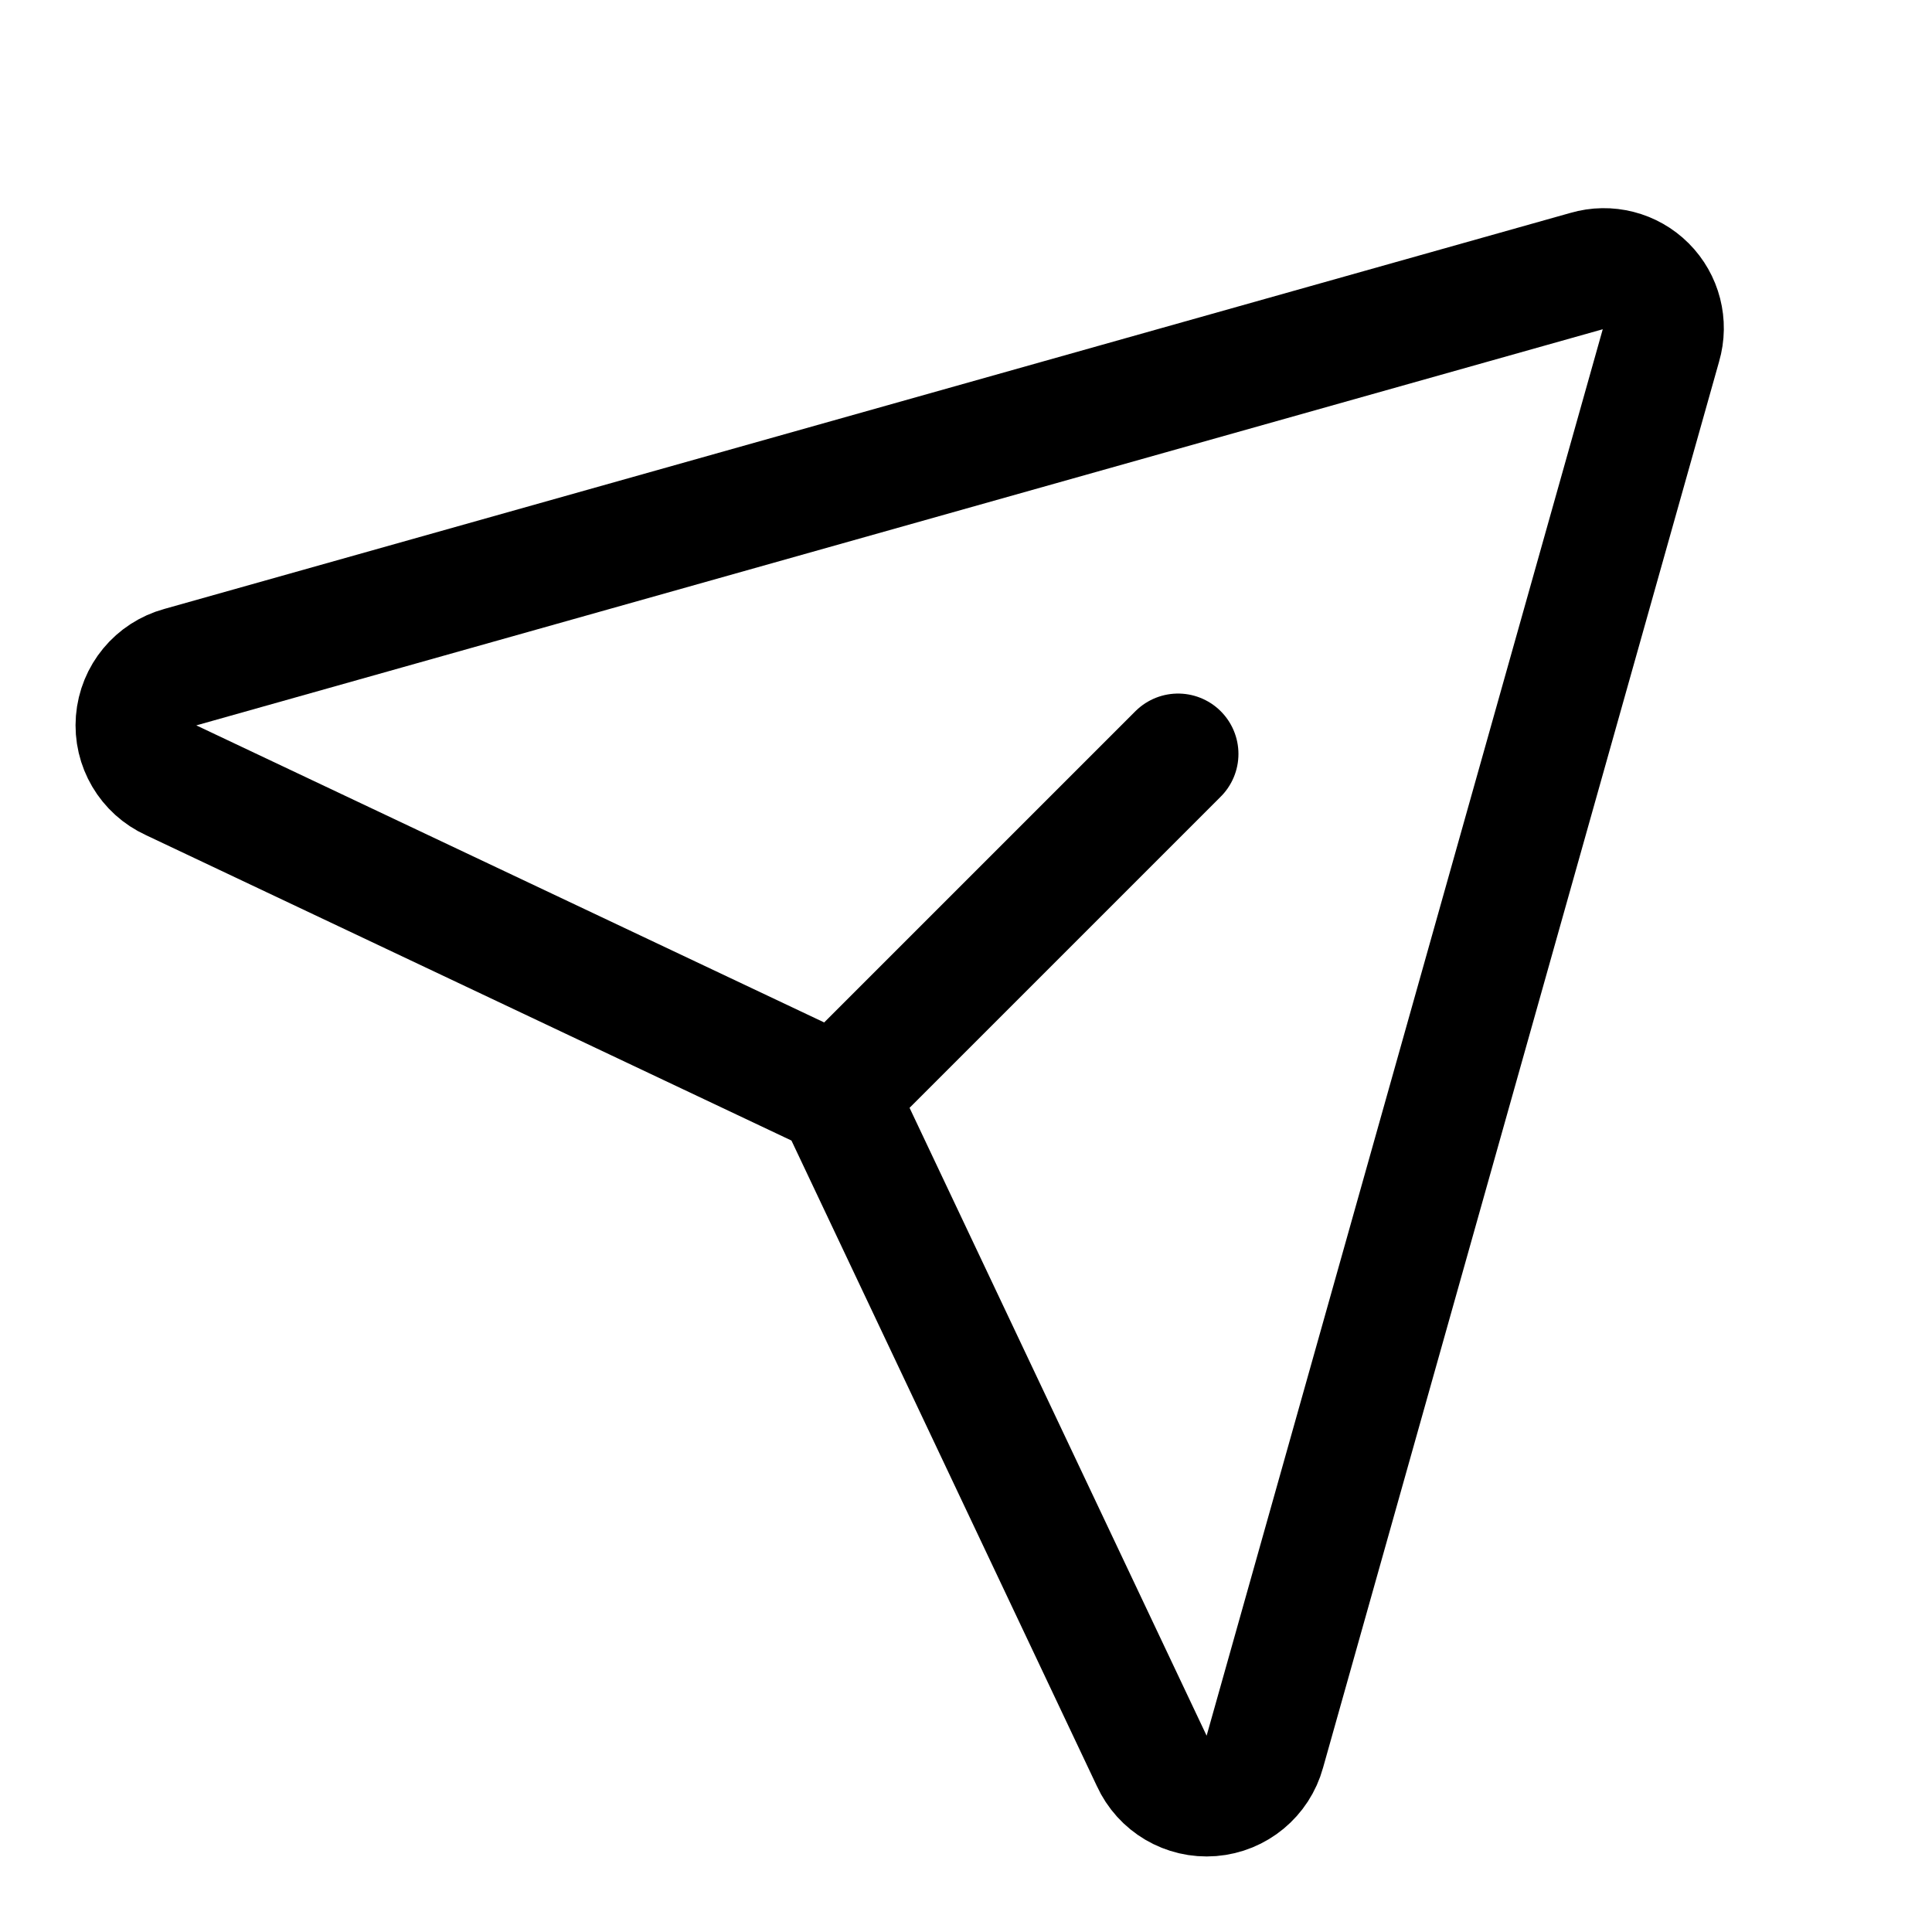
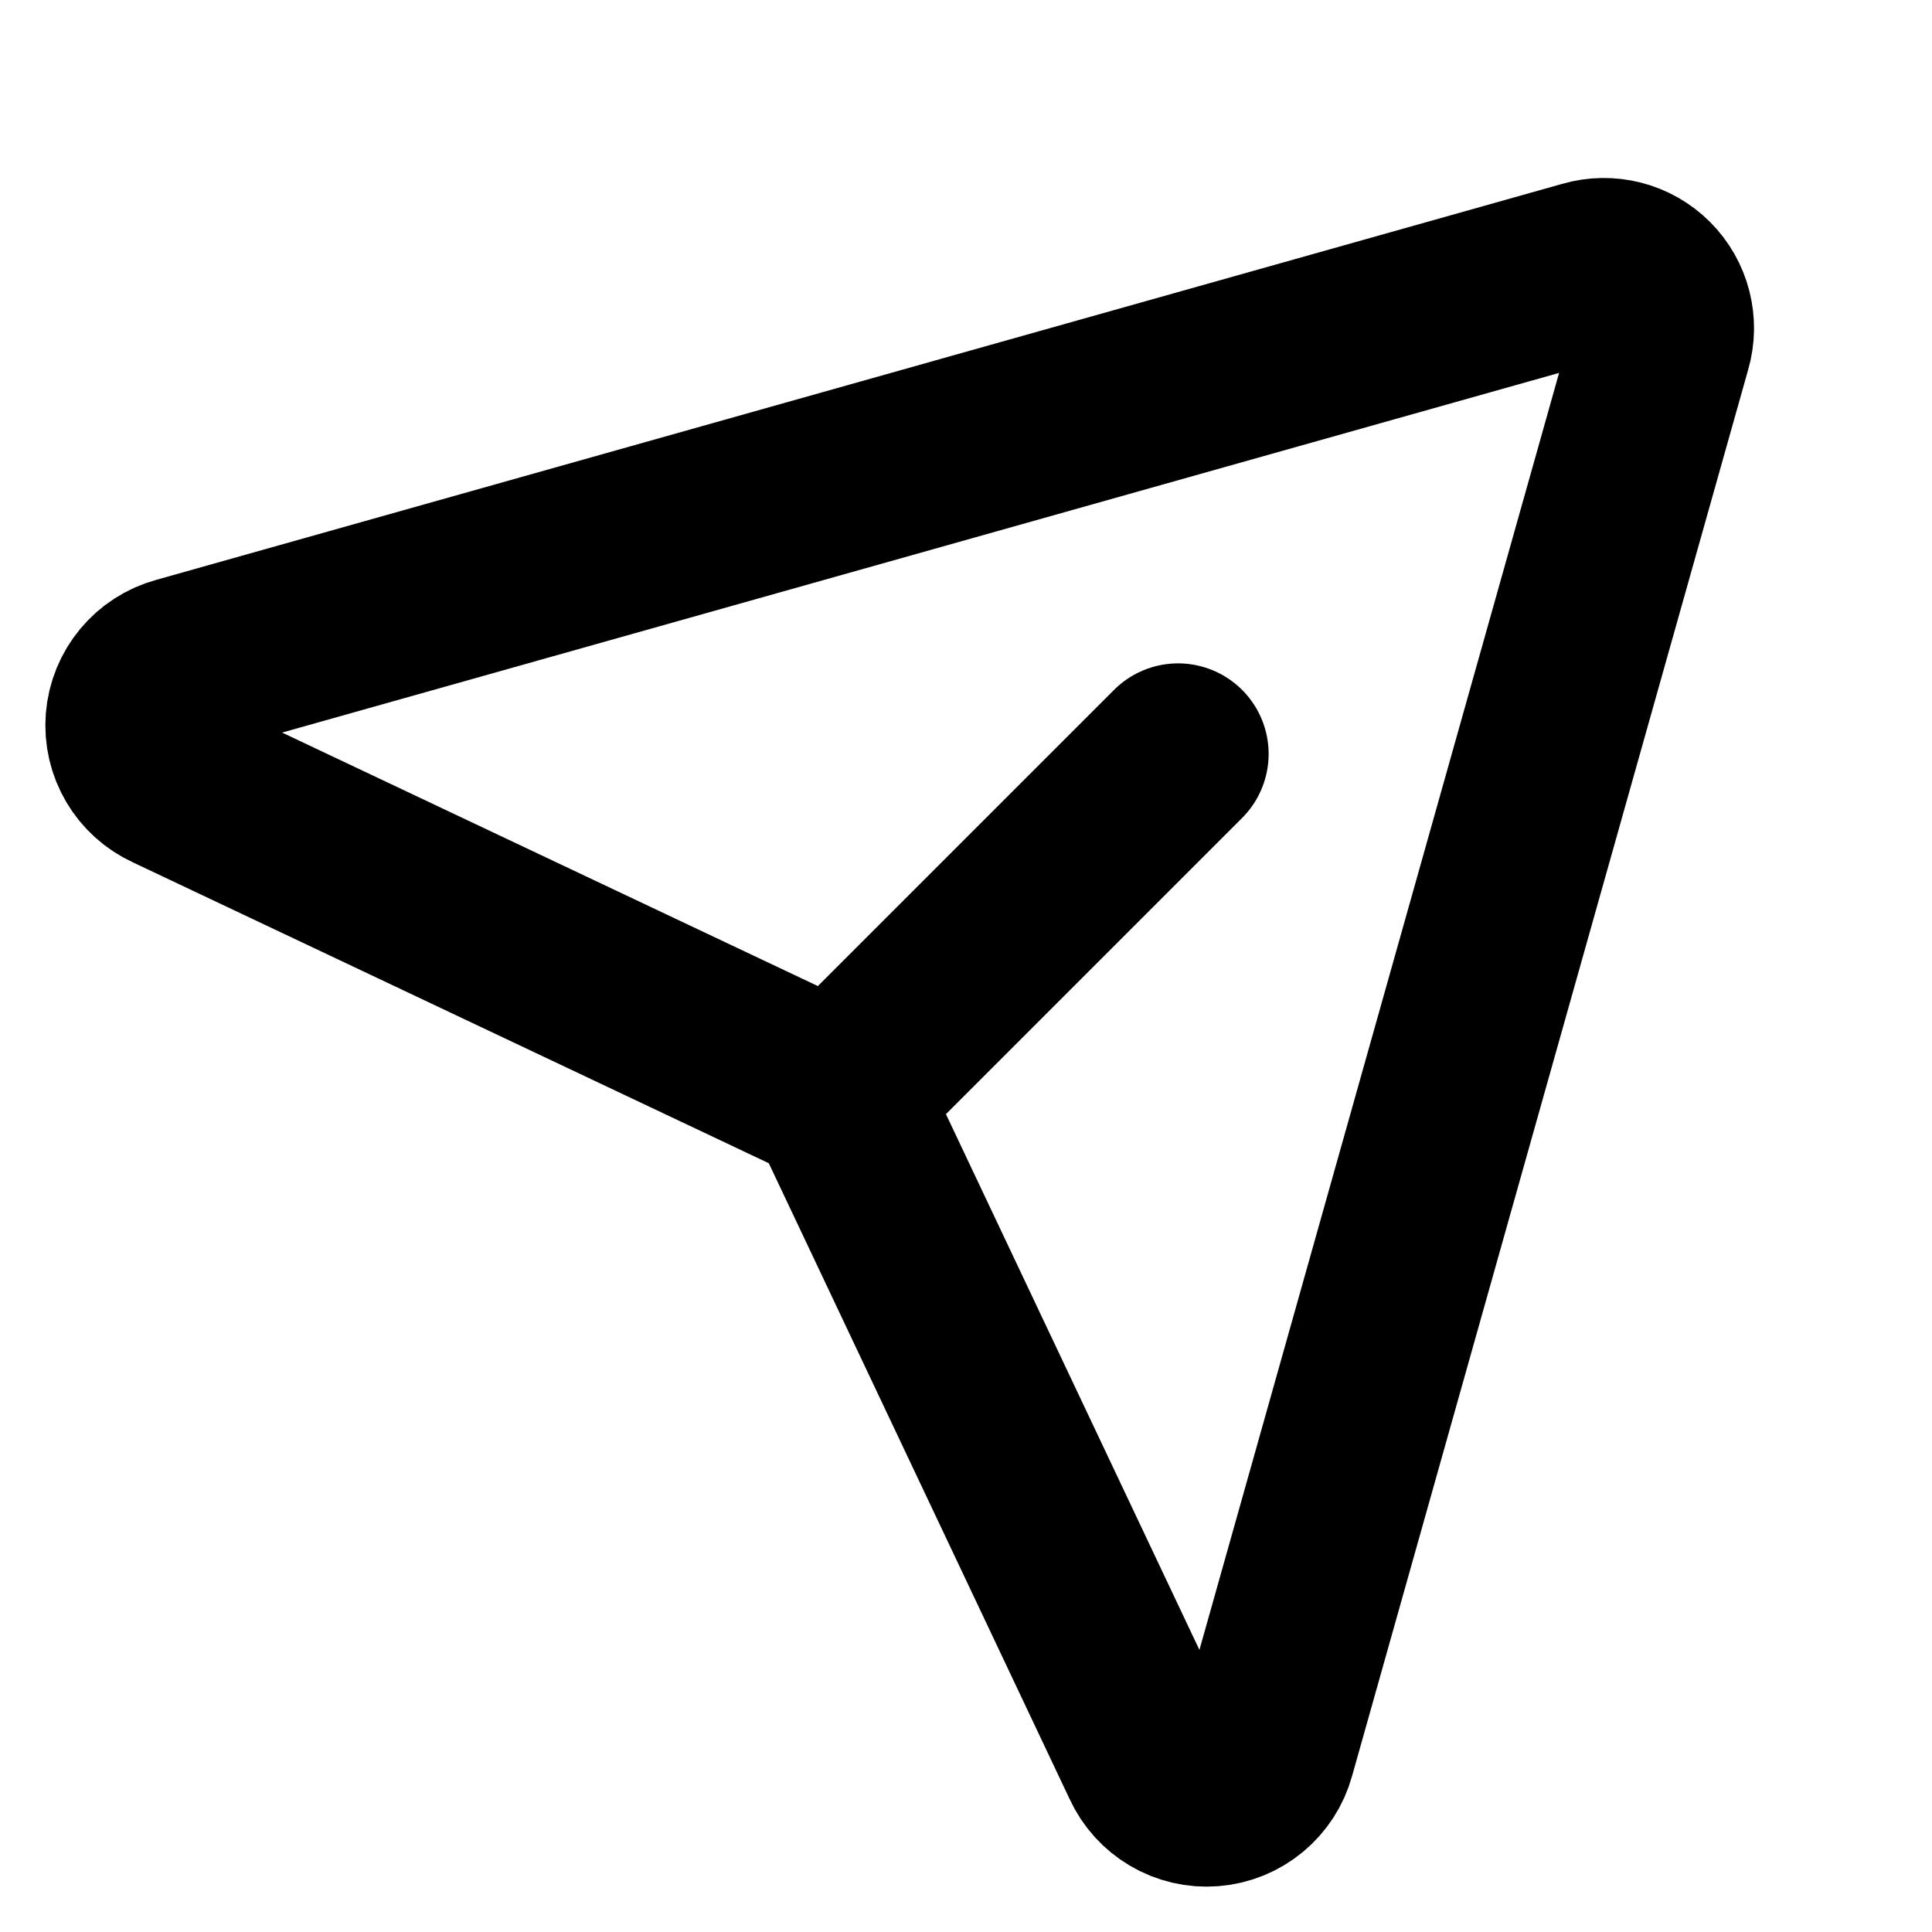
<svg xmlns="http://www.w3.org/2000/svg" viewBox="0 0 256 256">
  <rect width="256" height="256" fill="none" />
-   <path d="M210.3,35.9,23.9,88.4a8,8,0,0,0-1.2,15l85.6,40.5a7.8,7.8,0,0,1,3.8,3.8l40.5,85.6a8,8,0,0,0,15-1.2L220.1,45.7A7.9,7.9,0,0,0,210.3,35.9Z" fill="none" stroke="#000" stroke-linecap="round" stroke-linejoin="round" stroke-width="16" />
-   <line x1="110.9" y1="145.1" x2="156.1" y2="99.9" fill="none" stroke="#000" stroke-linecap="round" stroke-linejoin="round" stroke-width="16" />
+   <path d="M210.3,35.9,23.9,88.4a8,8,0,0,0-1.2,15l85.6,40.5a7.8,7.8,0,0,1,3.8,3.8l40.5,85.6a8,8,0,0,0,15-1.2L220.1,45.7A7.9,7.9,0,0,0,210.3,35.9Z" fill="none" stroke="#000" stroke-linecap="round" stroke-linejoin="round" stroke-width="24" />
+   <line x1="110.9" y1="145.1" x2="156.1" y2="99.9" fill="none" stroke="#000" stroke-linecap="round" stroke-linejoin="round" stroke-width="24" />
</svg>
